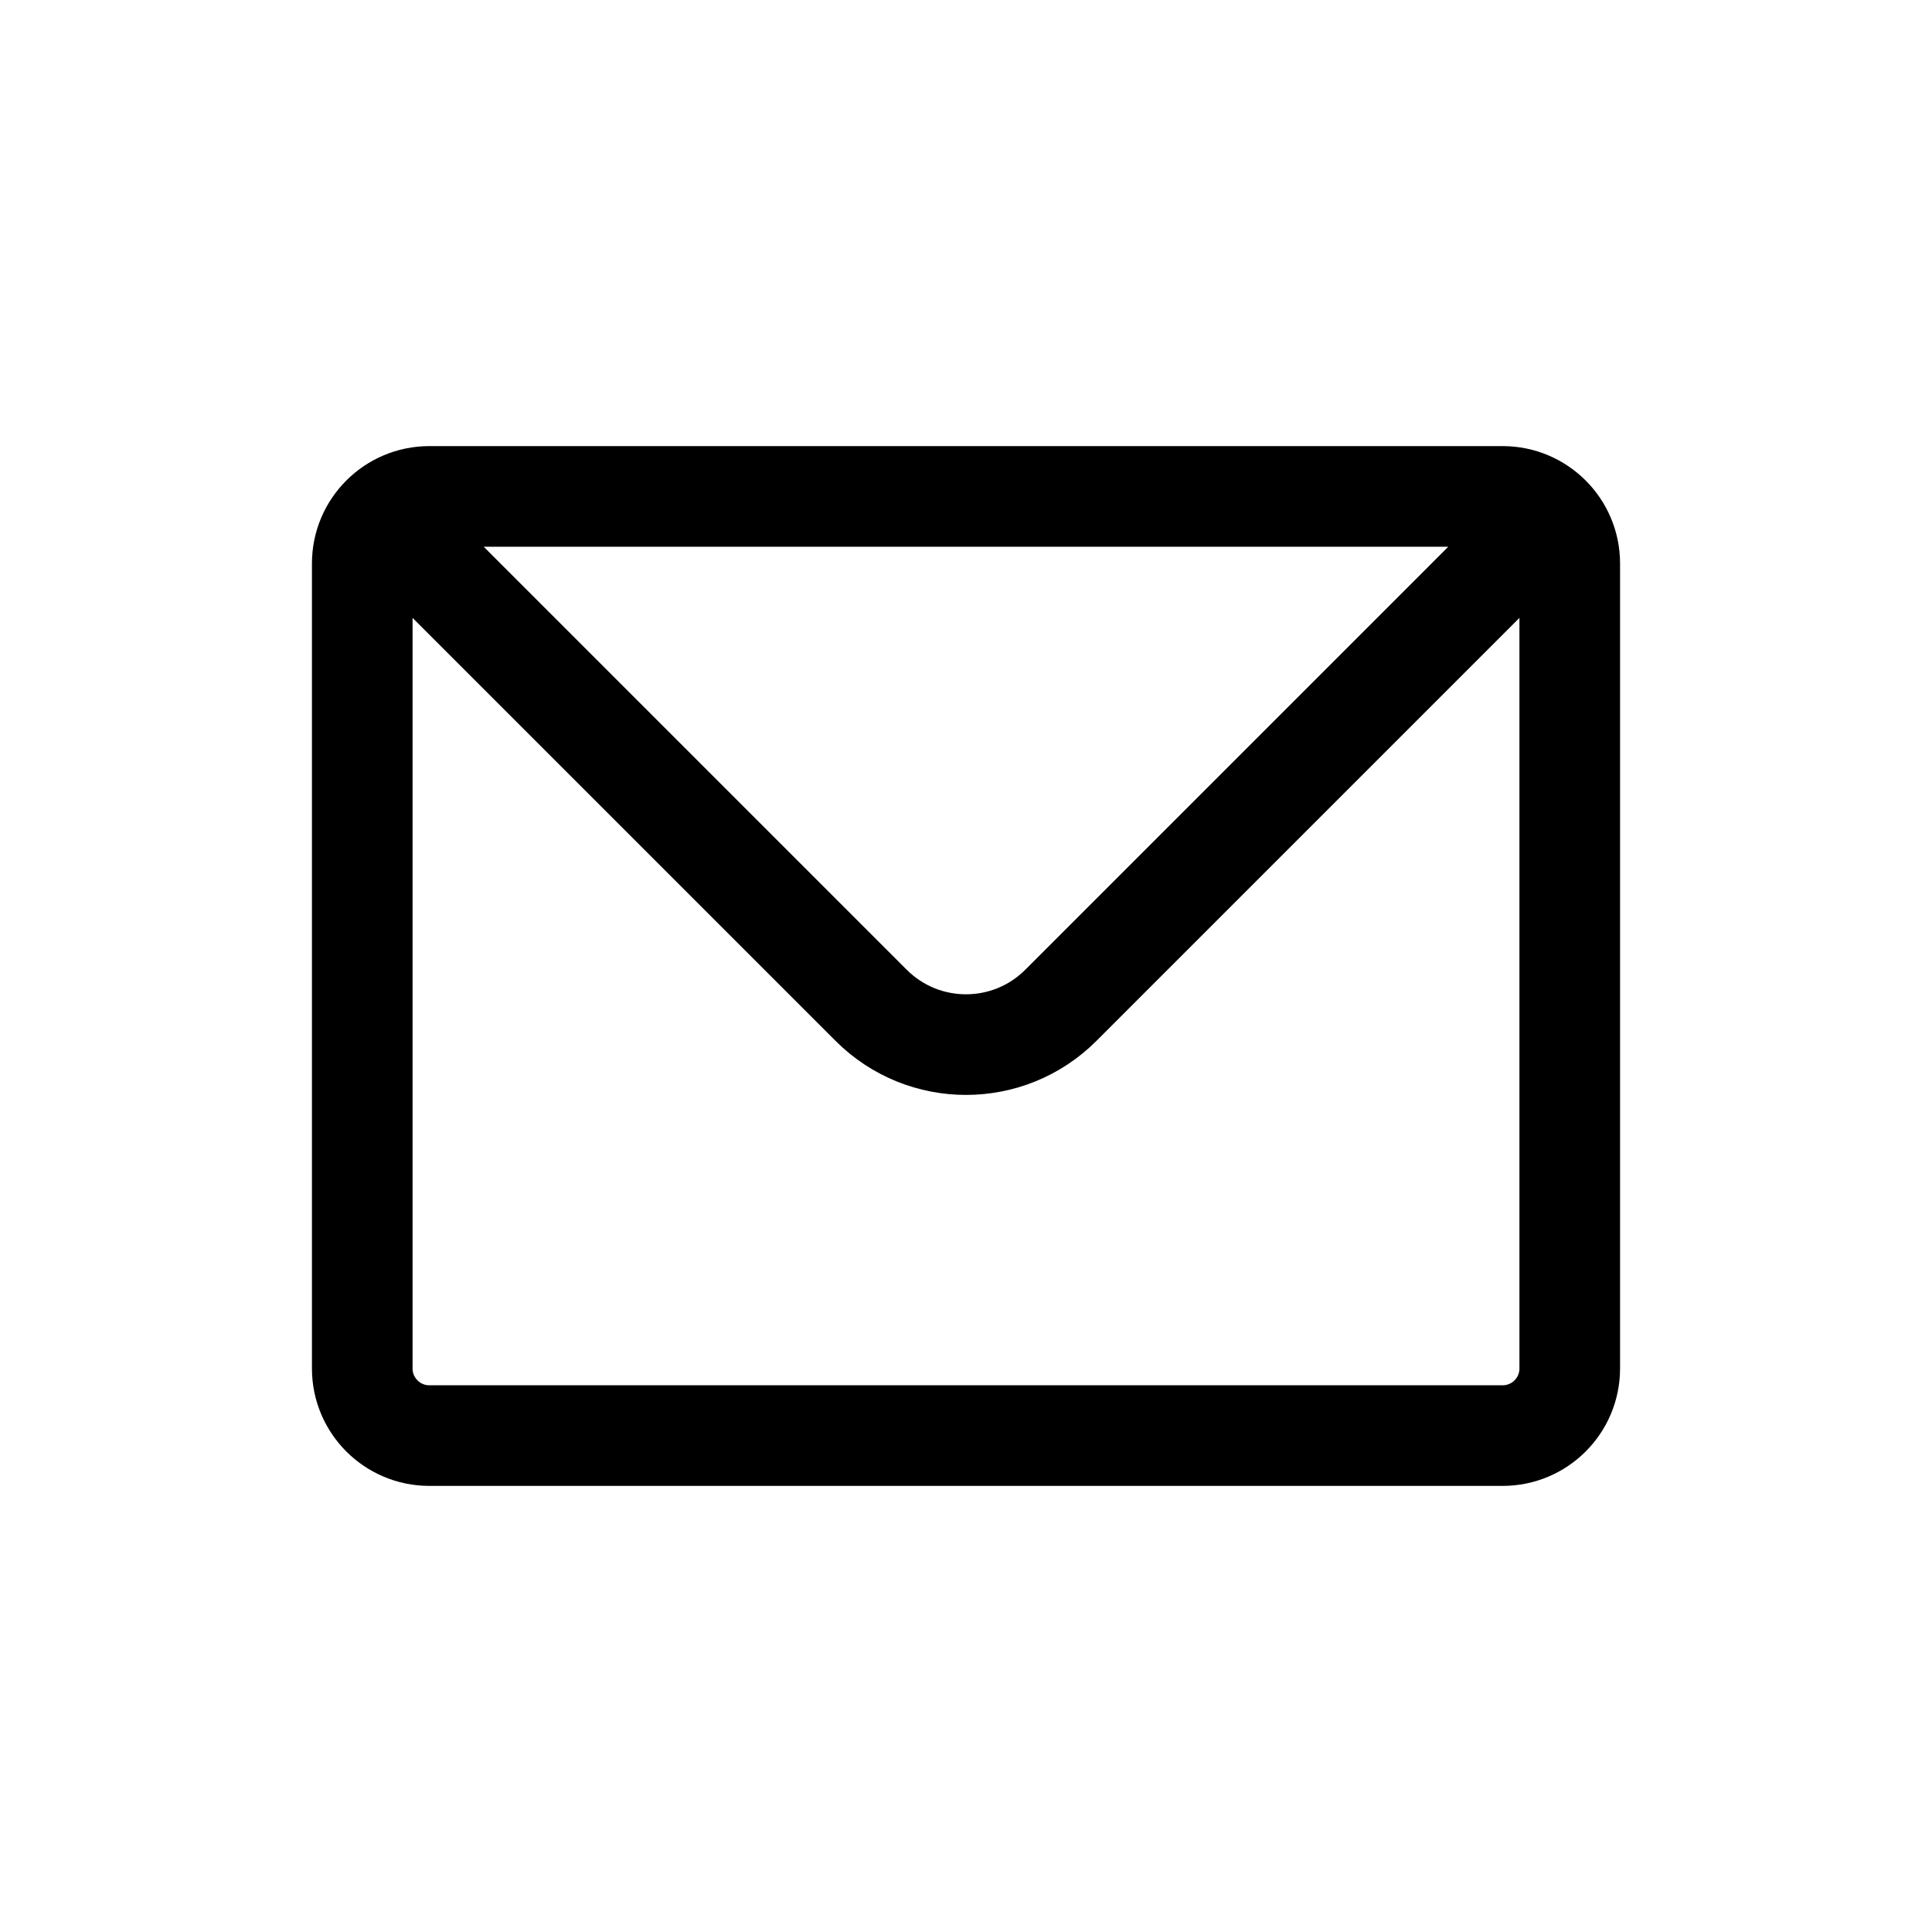
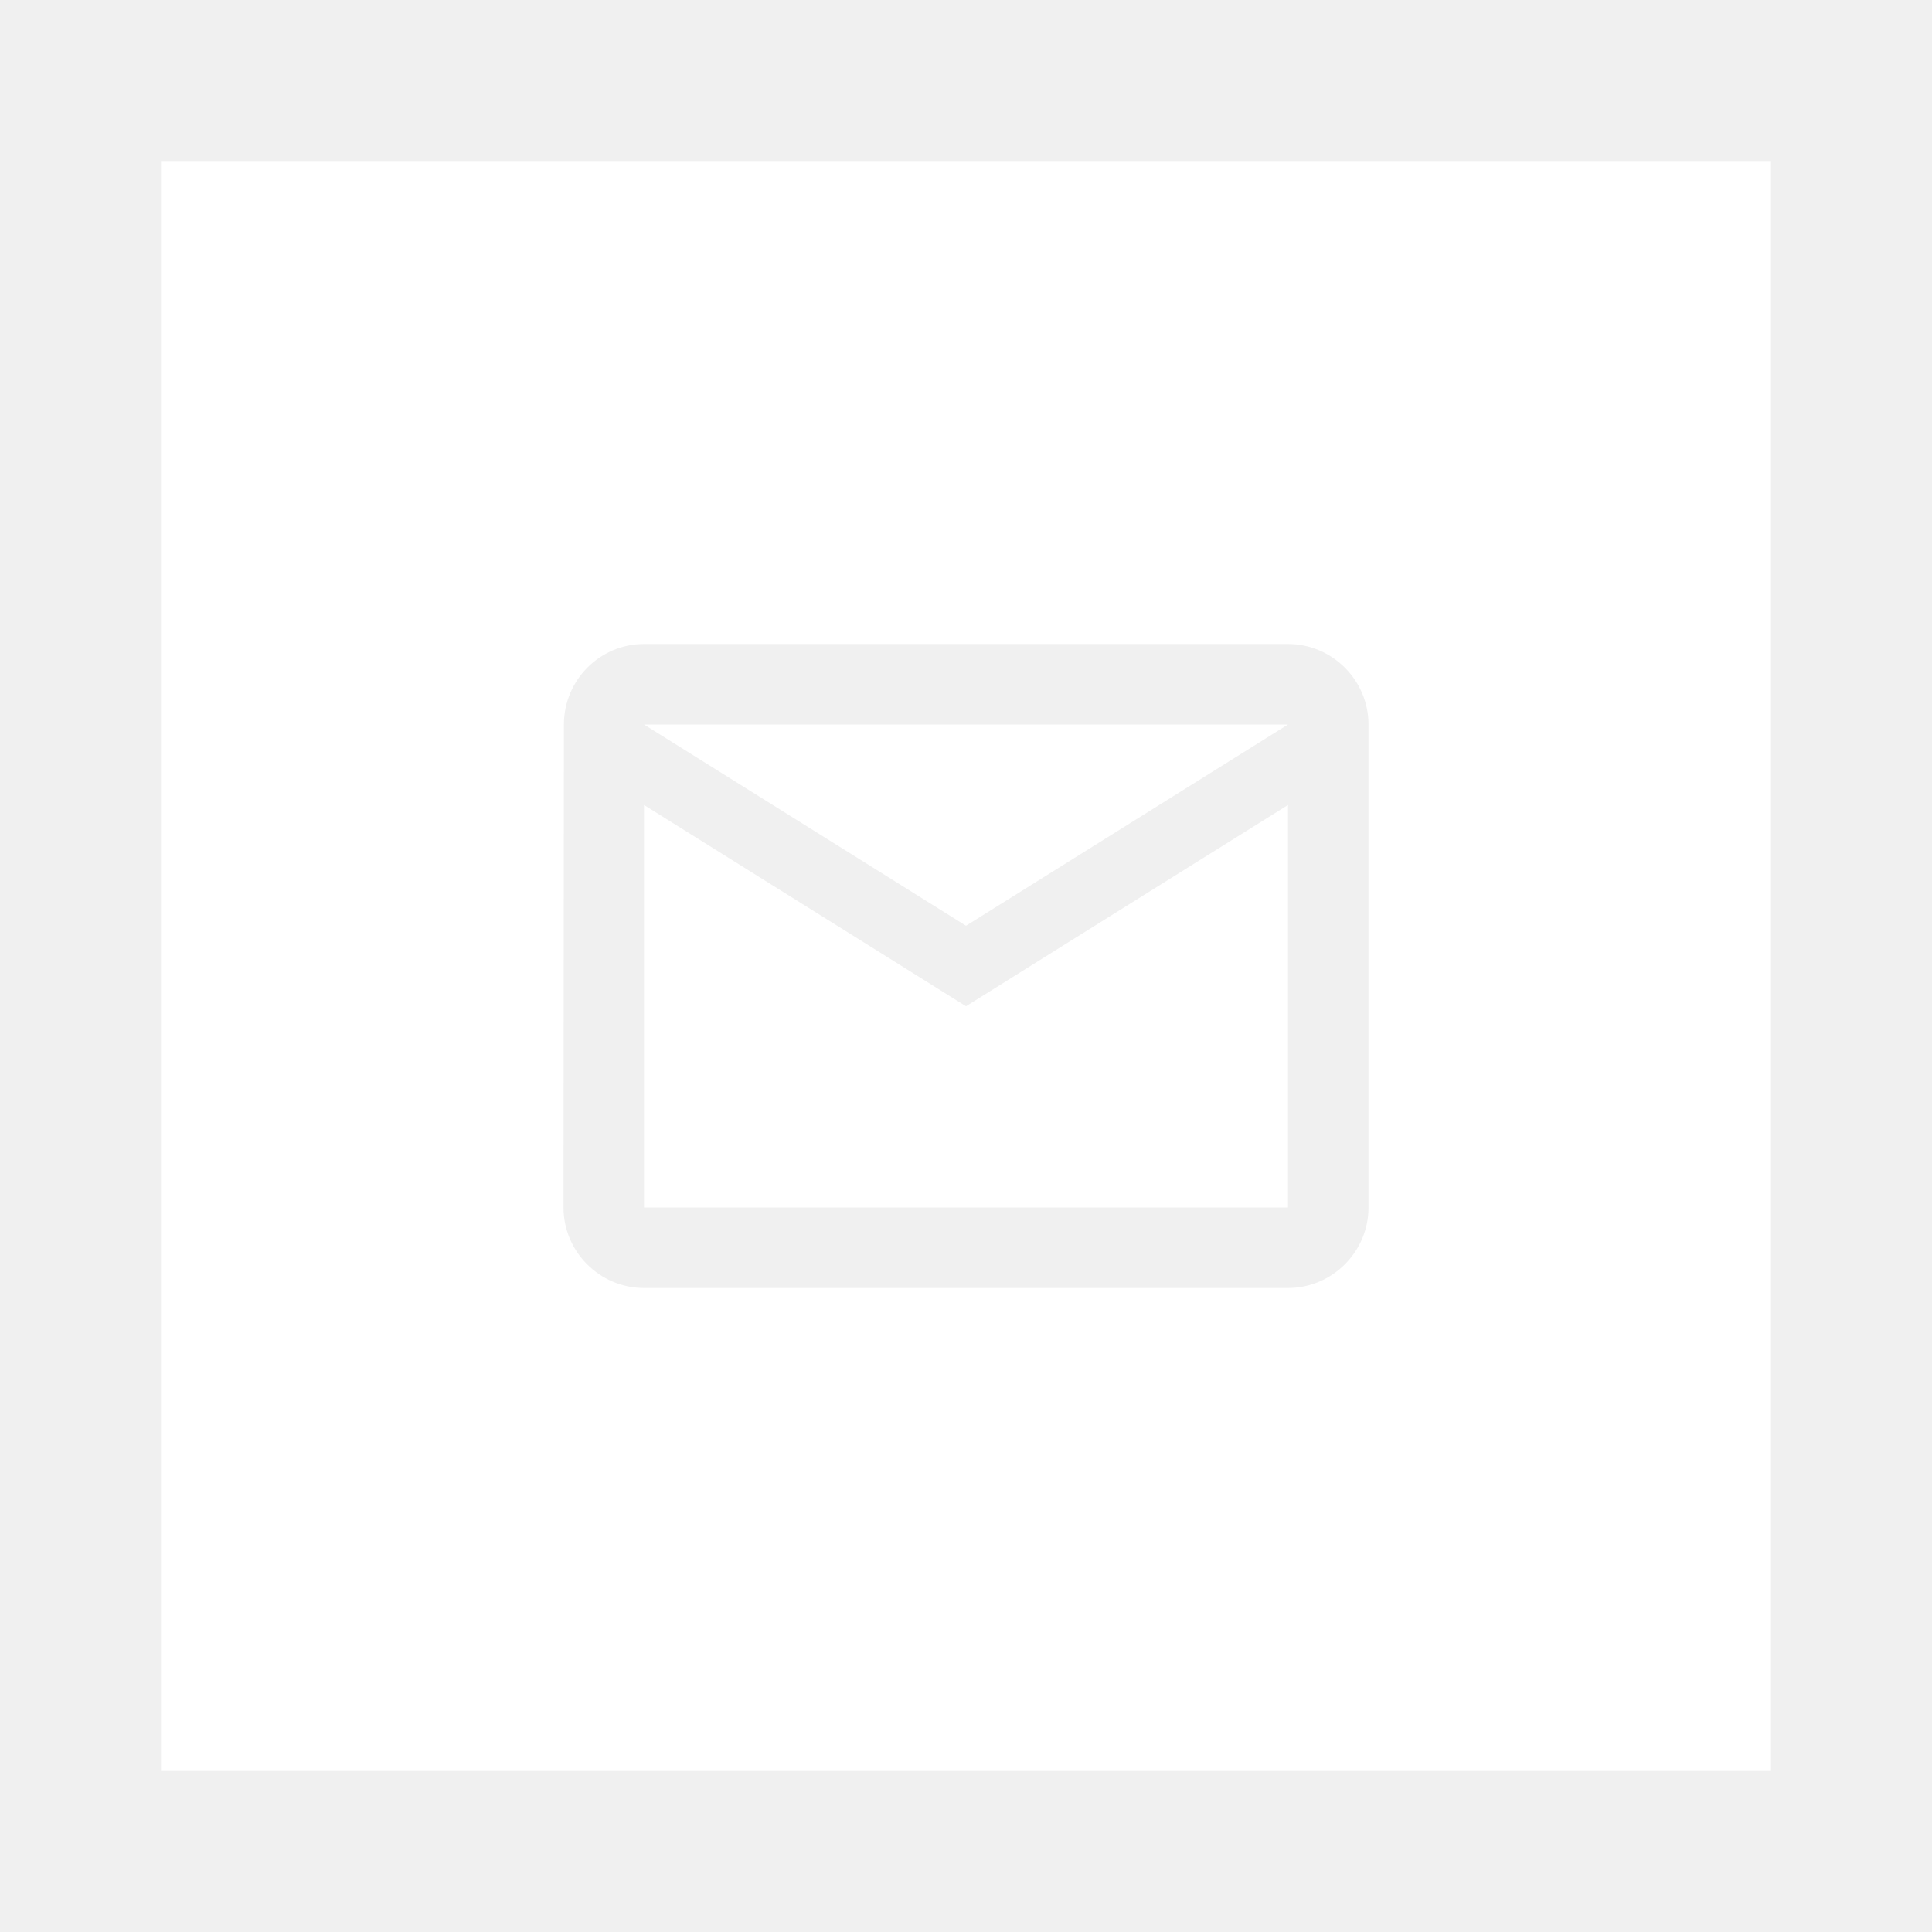
- <svg xmlns="http://www.w3.org/2000/svg" viewBox="-2.4 -2.4 28.80 28.80" fill="none">
-   <g id="SVGRepo_bgCarrier" stroke-width="0">
-     <rect x="-2.4" y="-2.4" width="28.80" height="28.80" rx="0" fill="#ffffff" strokewidth="0" />
-   </g>
+ <svg xmlns="http://www.w3.org/2000/svg" viewBox="0 0 24 24" fill="none">
+   <g id="SVGRepo_bgCarrier" stroke-width="0" />
  <g id="SVGRepo_tracerCarrier" stroke-linecap="round" stroke-linejoin="round" />
  <g id="SVGRepo_iconCarrier">
-     <path d="M3.293 5.293C3.474 5.112 3.724 5 4 5H20C20.276 5 20.526 5.112 20.707 5.293M3.293 5.293C3.112 5.474 3 5.724 3 6V18C3 18.552 3.448 19 4 19H20C20.552 19 21 18.552 21 18V6C21 5.724 20.888 5.474 20.707 5.293M3.293 5.293L10.586 12.586C11.367 13.367 12.633 13.367 13.414 12.586L20.707 5.293" stroke="#000000" stroke-width="1.5" stroke-linecap="round" stroke-linejoin="round" />
+     <path fill-rule="evenodd" clip-rule="evenodd" d="M2 2H22V22H2V2ZM8 8H16C16.55 8 17 8.45 17 9V15C17 15.55 16.55 16 16 16H8C7.45 16 7 15.55 7 15L7.005 9C7.005 8.45 7.45 8 8 8ZM12 12.5L8 10V15H16V10L12 12.5ZM12 11.5L8 9H16L12 11.5Z" fill="#ffffff" />
  </g>
</svg>
